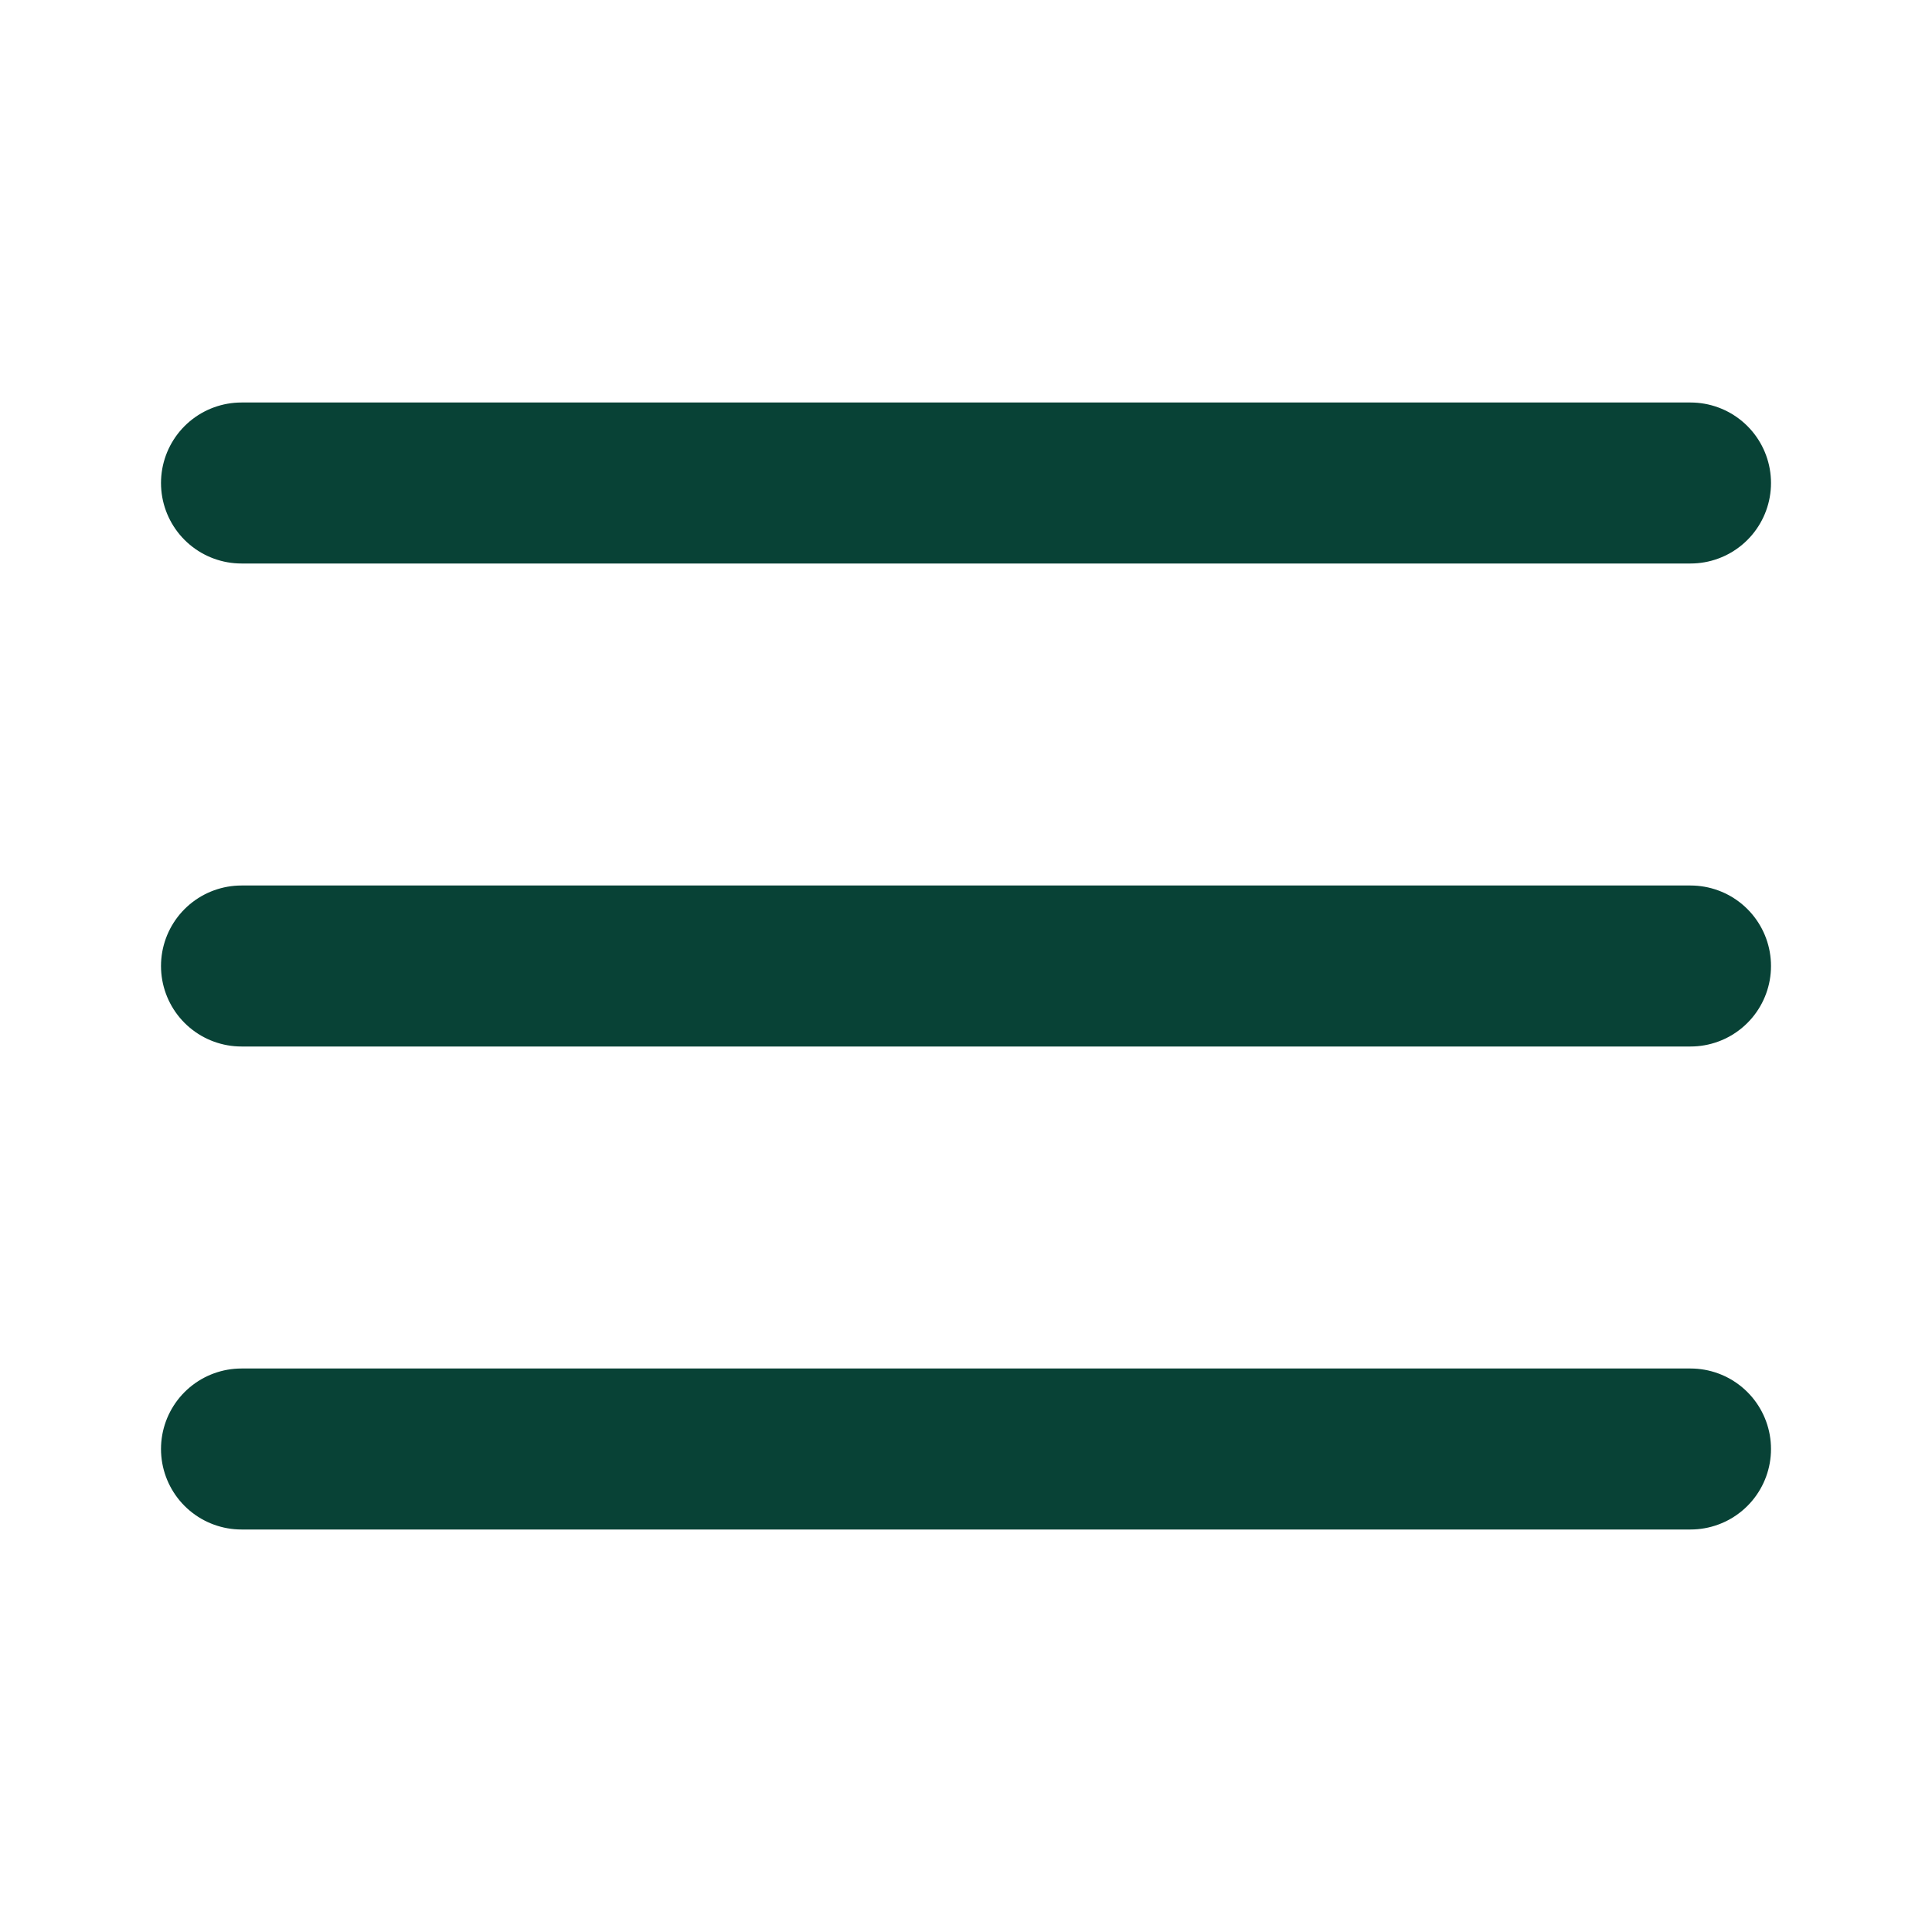
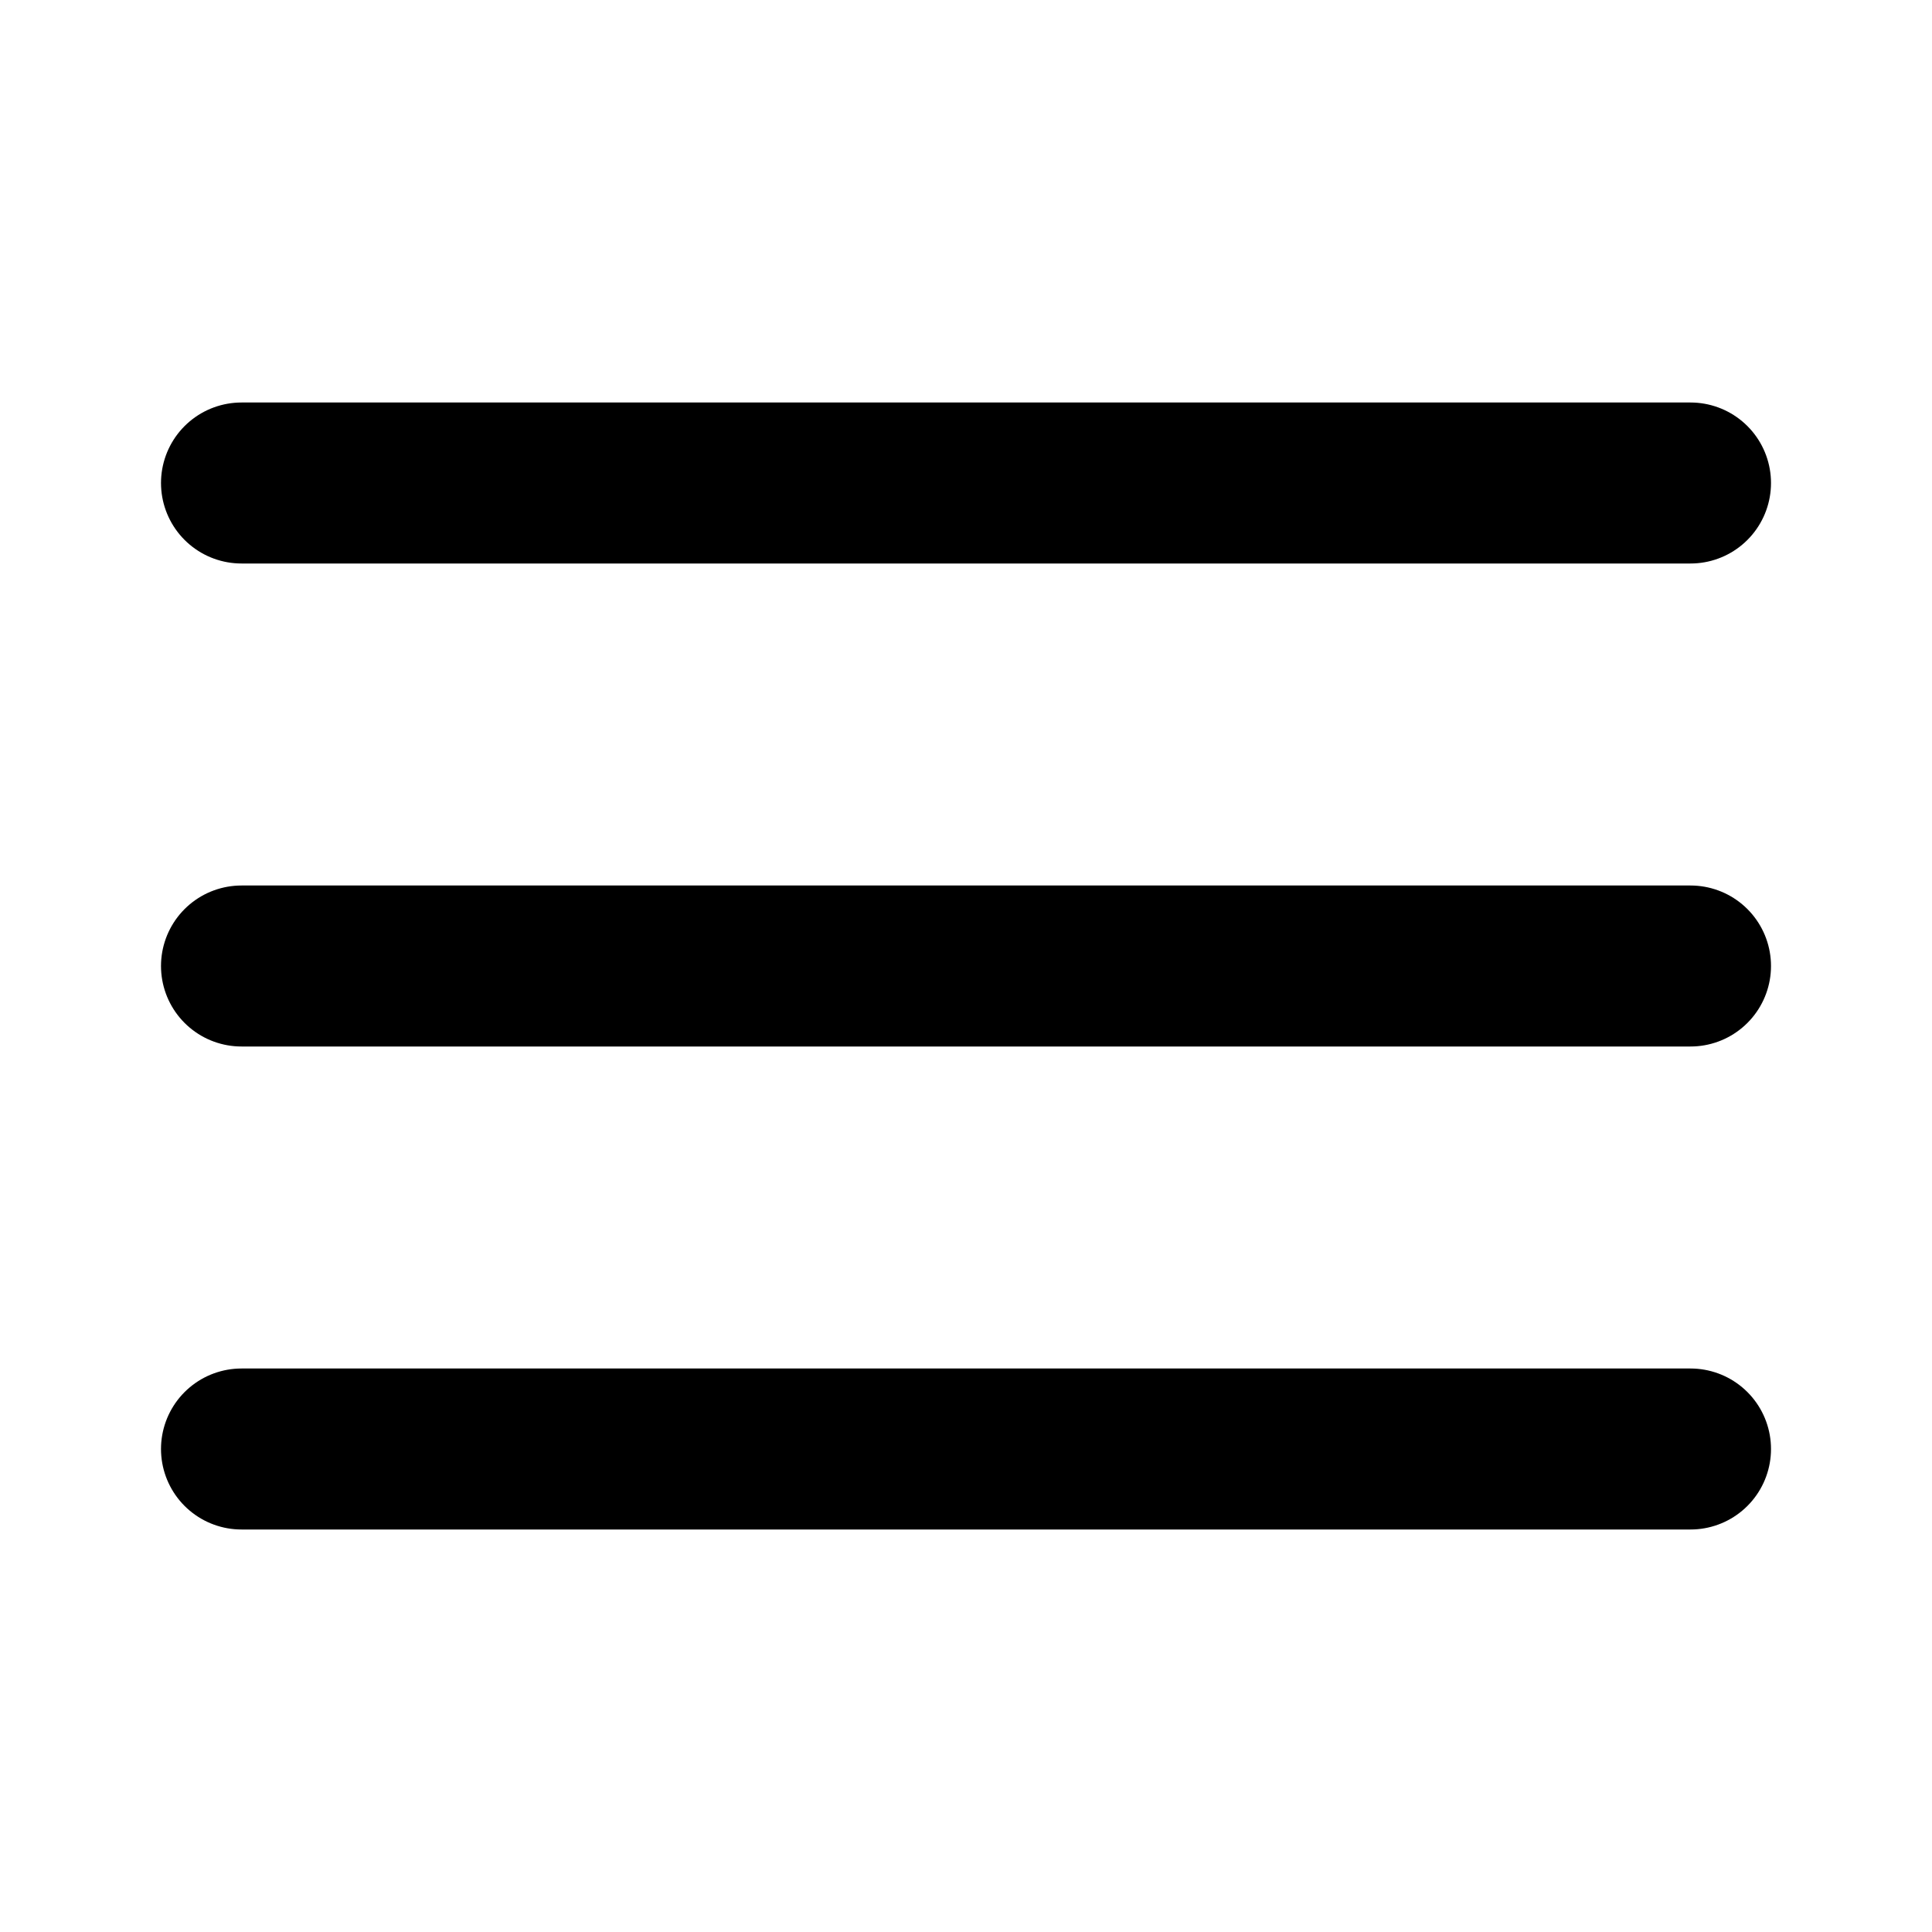
- <svg xmlns="http://www.w3.org/2000/svg" width="24" height="24" viewBox="0 0 24 24" fill="none">
-   <path d="M3 12H21" stroke="#084236" stroke-width="2" stroke-linecap="round" stroke-linejoin="round" />
-   <path d="M3 6H21" stroke="#084236" stroke-width="2" stroke-linecap="round" stroke-linejoin="round" />
-   <path d="M3 18H21" stroke="#084236" stroke-width="2" stroke-linecap="round" stroke-linejoin="round" />
+ <svg xmlns="http://www.w3.org/2000/svg" width="24" height="24" viewBox="0 0 24 24" fill="none" version="1.1" id="svg8">
+   <defs id="defs12" />
+   <path d="M3 12H21" stroke="#084236" stroke-width="2" stroke-linecap="round" stroke-linejoin="round" id="path2" style="stroke:#000000" />
+   <path d="M3 6H21" stroke="#084236" stroke-width="2" stroke-linecap="round" stroke-linejoin="round" id="path4" style="stroke:#000000" />
+   <path d="M3 18H21" stroke="#084236" stroke-width="2" stroke-linecap="round" stroke-linejoin="round" id="path6" style="stroke:#000000" />
</svg>
